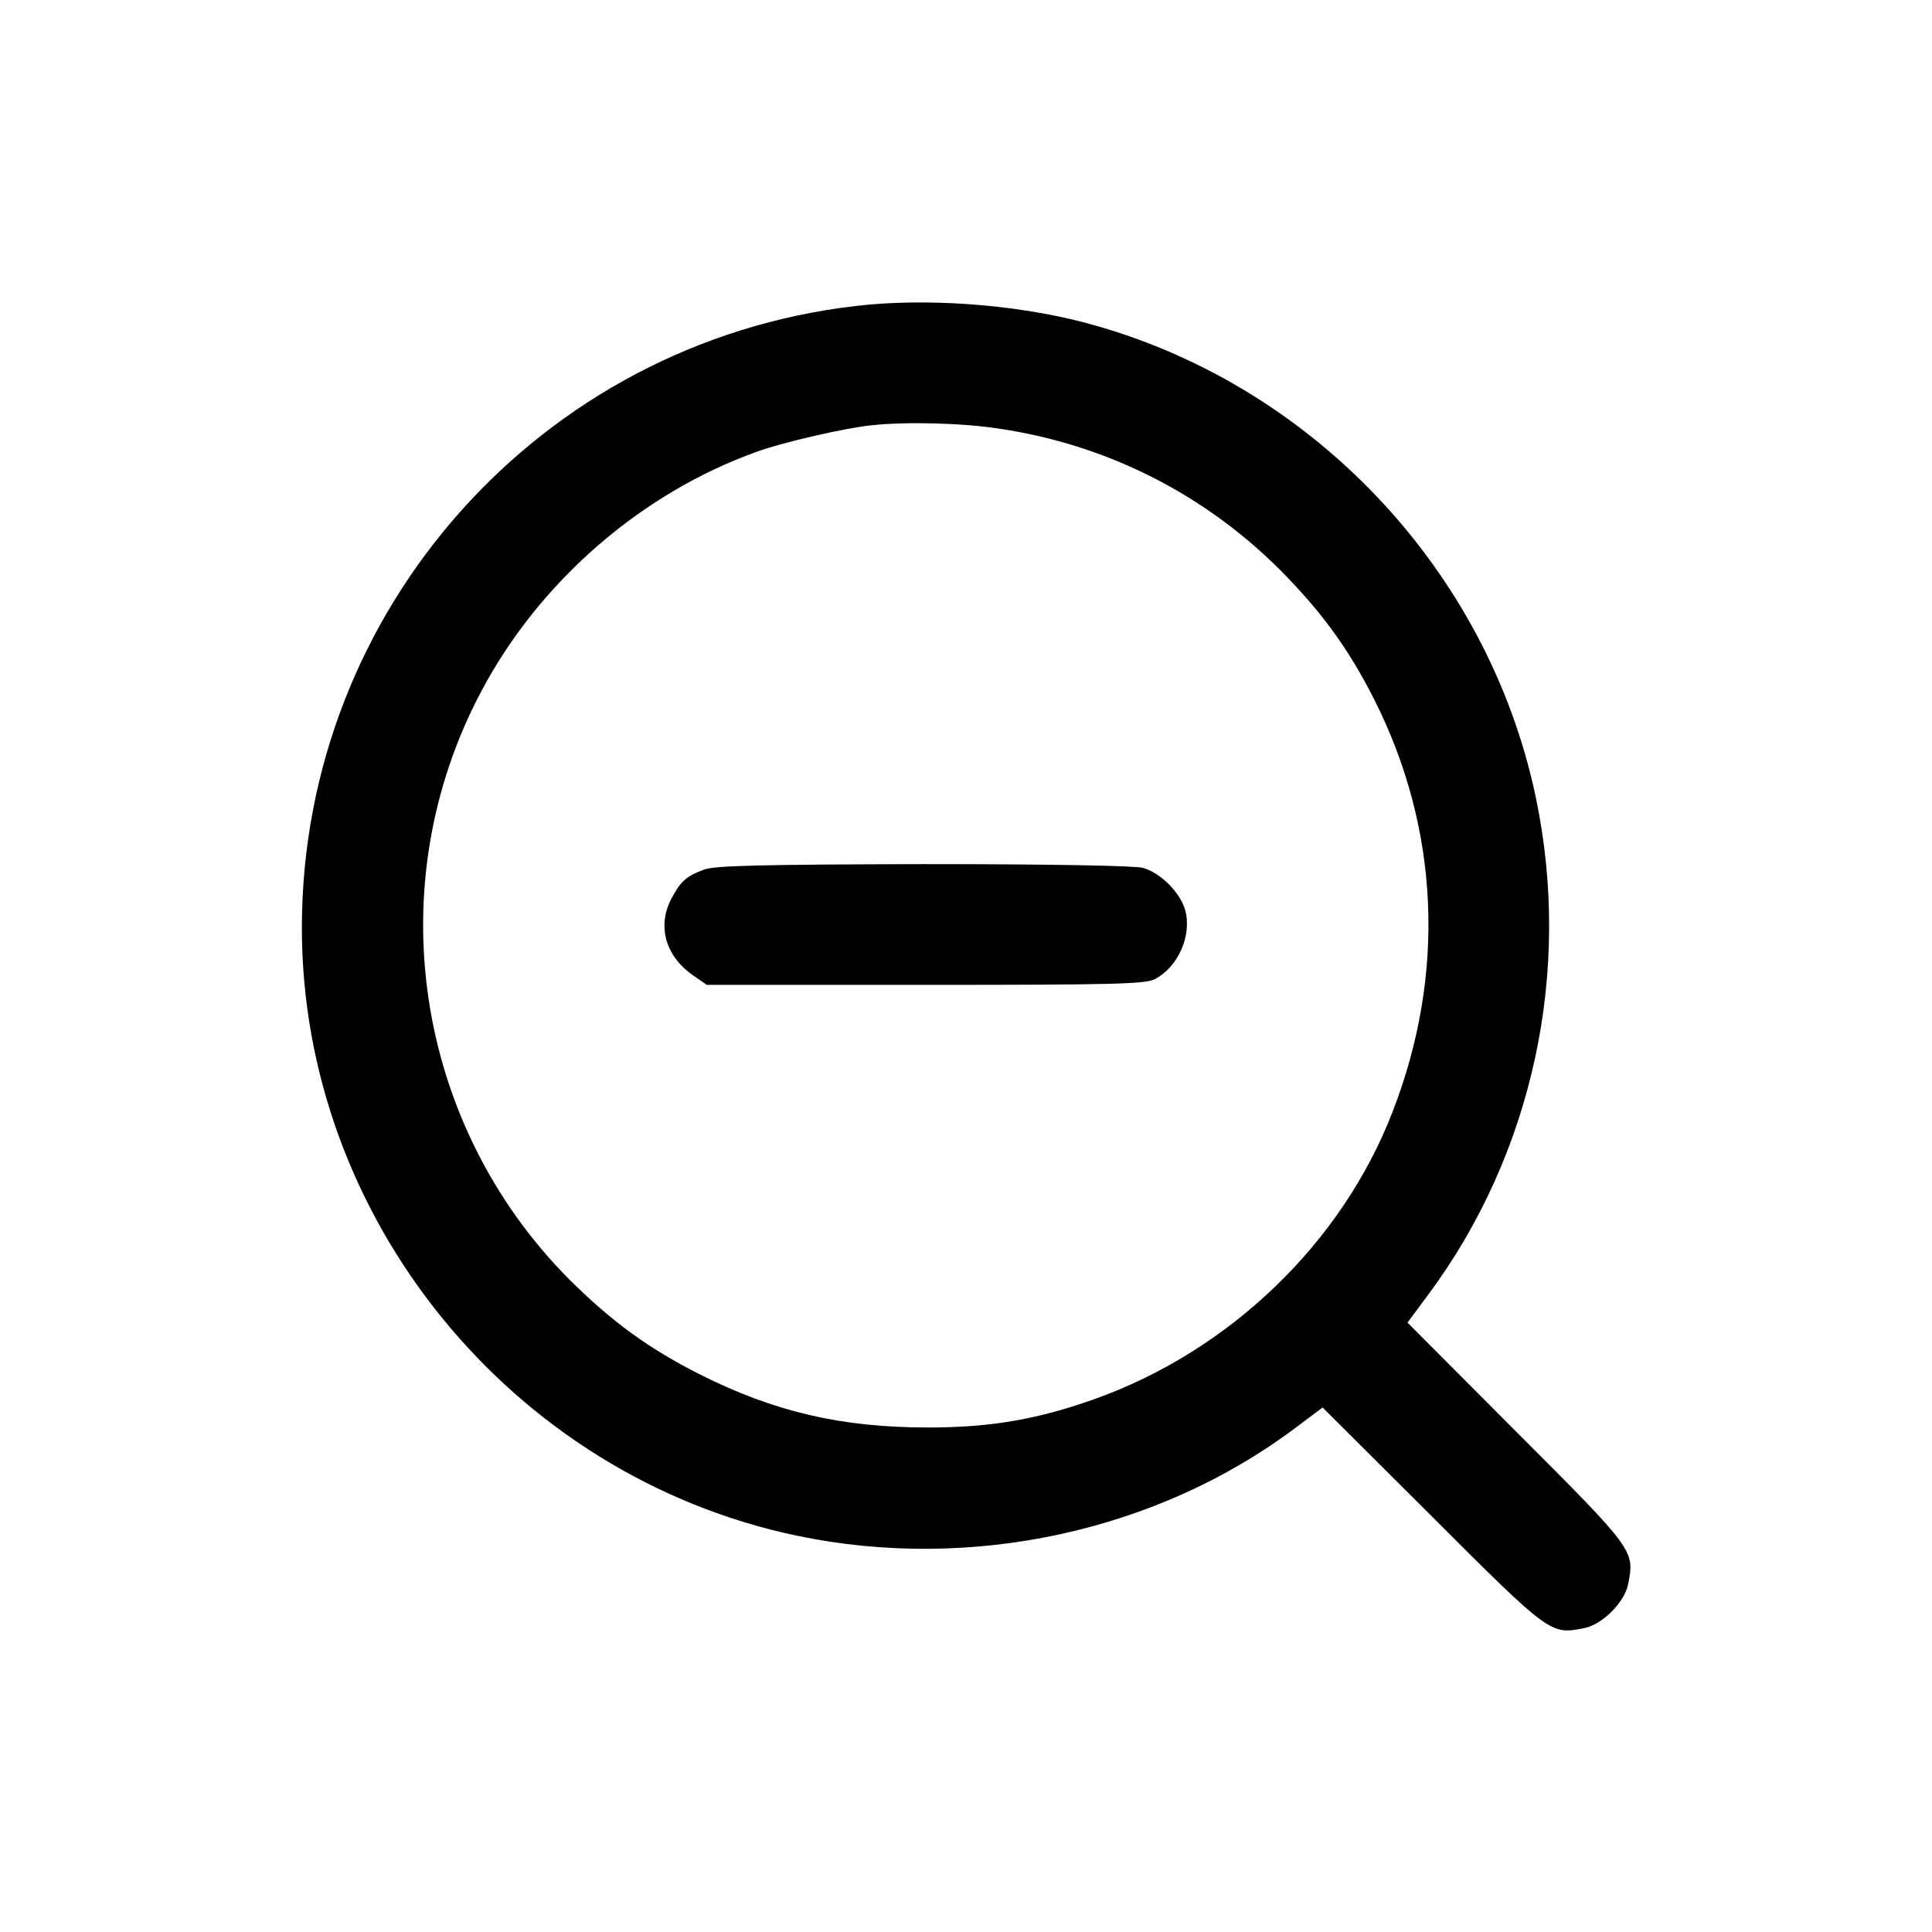
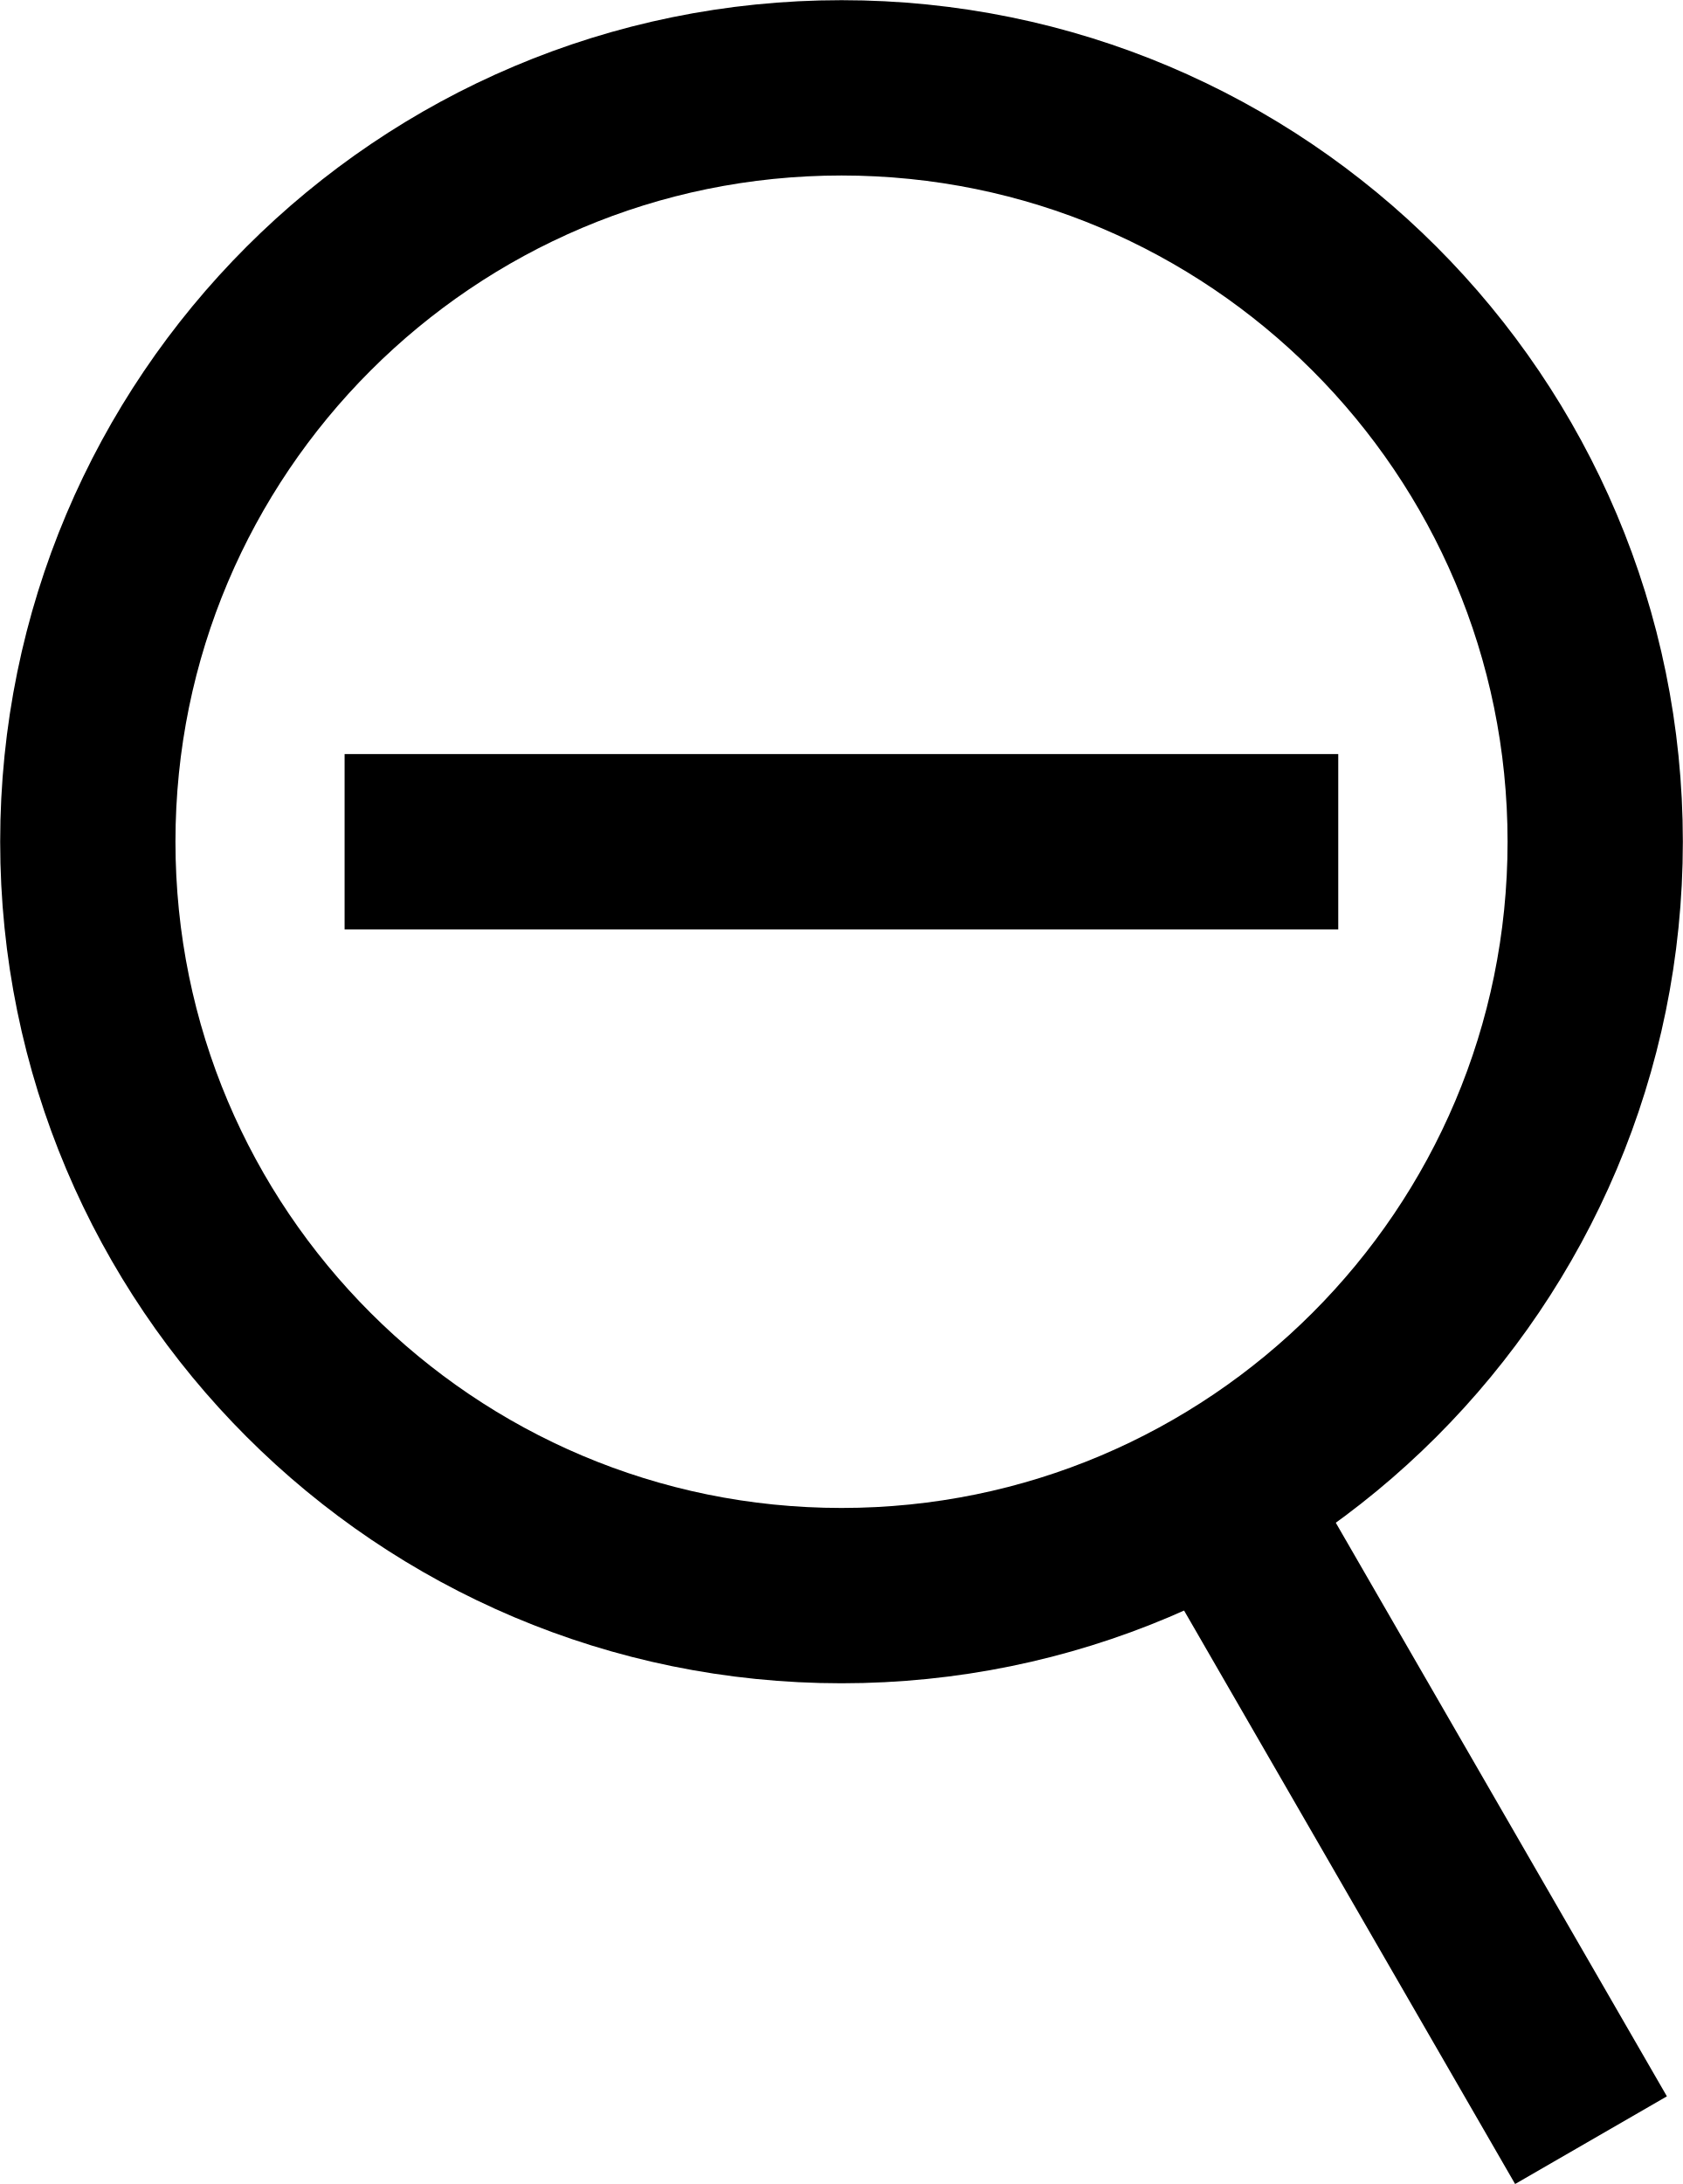
- <svg xmlns="http://www.w3.org/2000/svg" version="1.0" width="512pt" height="512pt" viewBox="0 0 512 512" preserveAspectRatio="xMidYMid meet">
-   <g transform="translate(0,512) scale(0.1,-0.1)" fill="#000000" stroke="none">
-     <path d="M2267 4309 c-835 -97 -1466 -805 -1467 -1646 -1 -771 556 -1455 1313 -1613 460 -96 954 11 1320 286 l72 54 290 -289 c313 -313 314 -313 402 -296 49 9 109 69 118 118 17 88 17 89 -296 402 l-289 290 55 74 c277 373 382 856 285 1318 -127 606 -599 1102 -1199 1259 -184 48 -420 65 -604 43z m381 -325 c283 -42 540 -171 743 -373 112 -113 182 -209 251 -345 173 -343 190 -727 49 -1091 -134 -349 -434 -637 -794 -764 -150 -53 -273 -74 -437 -74 -230 0 -407 41 -606 141 -136 69 -232 139 -345 251 -411 413 -506 1047 -233 1560 154 290 423 524 730 634 69 25 234 63 304 70 91 10 242 6 338 -9z" />
-     <path d="M1867 2816 c-49 -18 -64 -32 -89 -80 -37 -73 -13 -153 62 -203 l33 -23 579 0 c492 0 583 2 608 15 62 32 99 115 81 183 -13 46 -65 99 -112 112 -20 6 -250 10 -579 10 -430 -1 -553 -4 -583 -14z" />
-   </g>
+ <svg xmlns="http://www.w3.org/2000/svg" version="1.1" id="Minus" x="0px" y="0px" viewBox="0 0 96.01 124.57" style="enable-background:new 0 0 96.01 124.57;" xml:space="preserve">
+   <style type="text/css">
+ 	.st0{fill:none;stroke:#000000;stroke-width:10;stroke-miterlimit:10;}
+ </style>
+   <circle class="st0" cx="48.01" cy="48.01" r="43" />
+   <line class="st0" x1="69.51" y1="85.25" x2="90.77" y2="122.07" />
+   <line class="st0" x1="76.35" y1="48.01" x2="19.66" y2="48.01" />
</svg>
